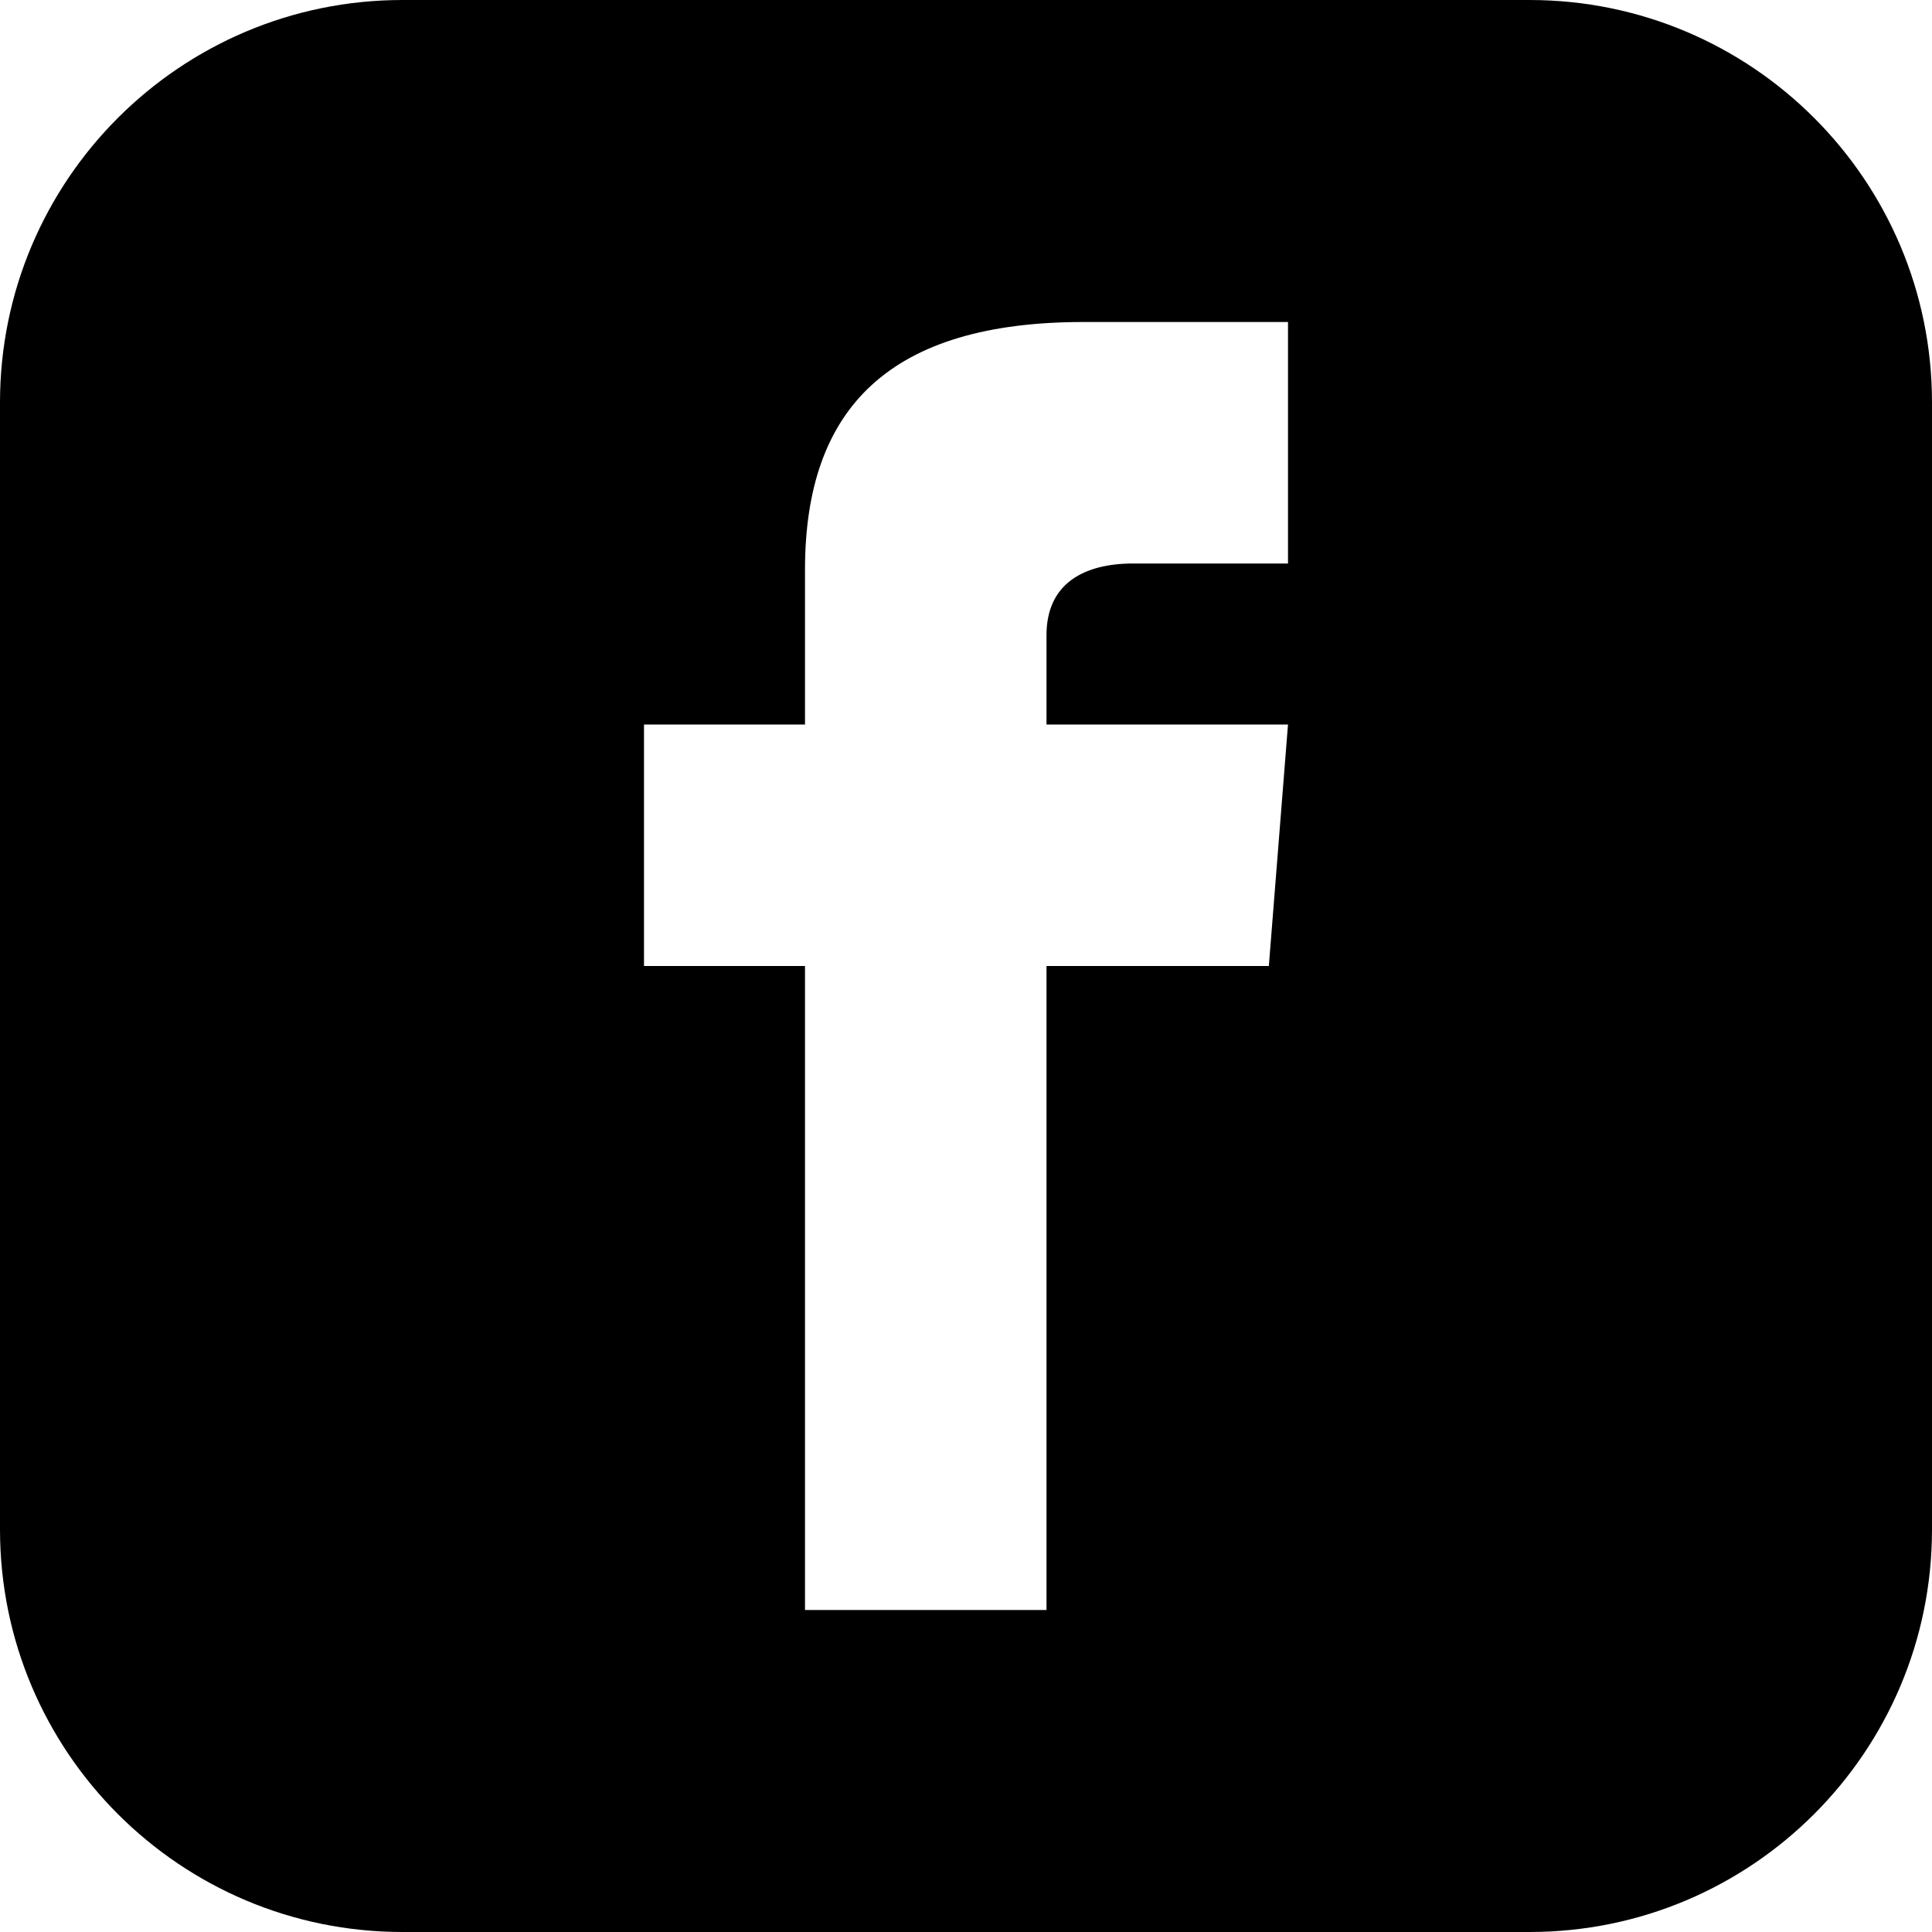
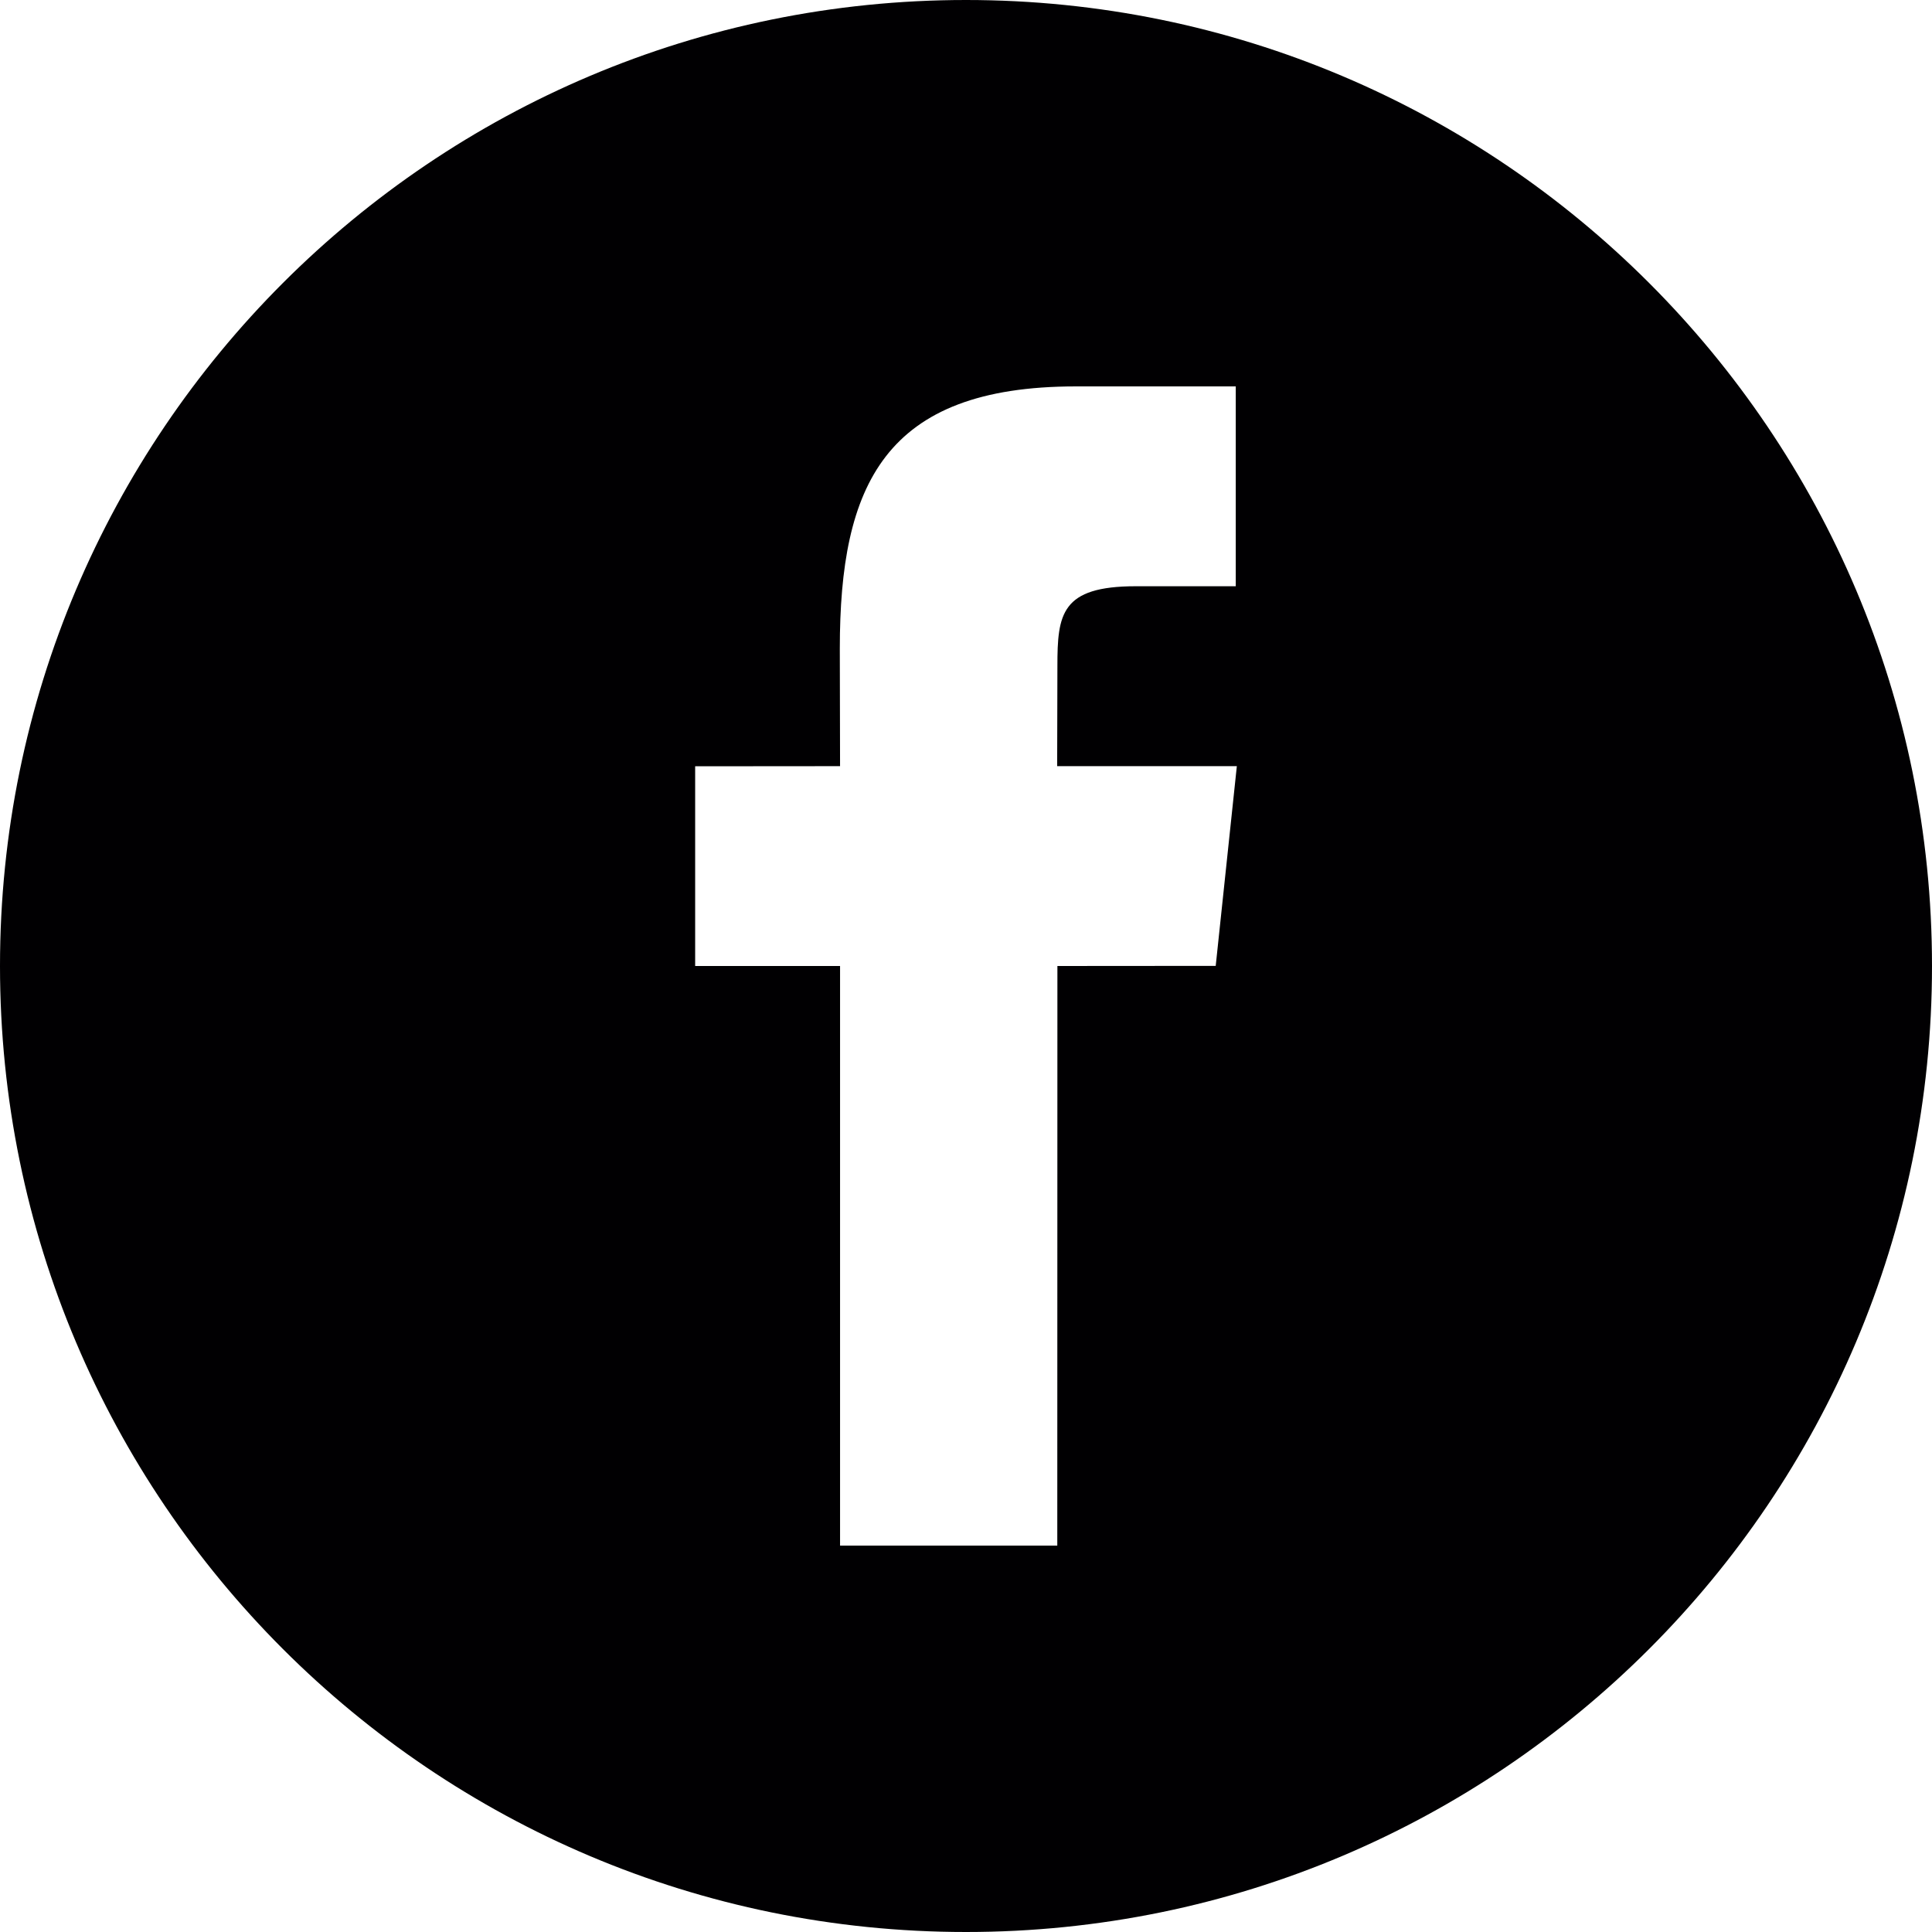
- <svg xmlns="http://www.w3.org/2000/svg" width="24" height="24" viewBox="0 0 24 24">
-   <path d="M19 0h-14c-2.761 0-5 2.239-5 5v14c0 2.761 2.239 5 5 5h14c2.762 0 5-2.239 5-5v-14c0-2.761-2.238-5-5-5zm-3 7h-1.924c-.615 0-1.076.252-1.076.889v1.111h3l-.238 3h-2.762v8h-3v-8h-2v-3h2v-1.923c0-2.022 1.064-3.077 3.461-3.077h2.539v3z" />
+ <svg xmlns="http://www.w3.org/2000/svg" version="1.1" id="Capa_1" x="0px" y="0px" viewBox="0 0 486.392 486.392" style="enable-background:new 0 0 486.392 486.392;" xml:space="preserve">
+   <g>
+     <g>
+       <g>
+         <path style="fill:#010002;" d="M243.196,0C108.891,0,0,108.891,0,243.196s108.891,243.196,243.196,243.196     s243.196-108.891,243.196-243.196C486.392,108.861,377.501,0,243.196,0z M306.062,243.165l-39.854,0.03l-0.03,145.917h-54.689     V243.196H175.01v-50.281l36.479-0.03l-0.061-29.609c0-41.039,11.126-65.997,59.431-65.997h40.249v50.311h-25.171     c-18.817,0-19.729,7.022-19.729,20.124l-0.061,25.171h45.234L306.062,243.165z" />
+       </g>
+     </g>
+     <g>
+ 	</g>
+     <g>
+ 	</g>
+     <g>
+ 	</g>
+     <g>
+ 	</g>
+     <g>
+ 	</g>
+     <g>
+ 	</g>
+     <g>
+ 	</g>
+     <g>
+ 	</g>
+     <g>
+ 	</g>
+     <g>
+ 	</g>
+     <g>
+ 	</g>
+     <g>
+ 	</g>
+     <g>
+ 	</g>
+     <g>
+ 	</g>
+     <g>
+ 	</g>
+   </g>
+   <g>
+ </g>
+   <g>
+ </g>
+   <g>
+ </g>
+   <g>
+ </g>
+   <g>
+ </g>
+   <g>
+ </g>
+   <g>
+ </g>
+   <g>
+ </g>
+   <g>
+ </g>
+   <g>
+ </g>
+   <g>
+ </g>
+   <g>
+ </g>
+   <g>
+ </g>
+   <g>
+ </g>
+   <g>
+ </g>
</svg>
